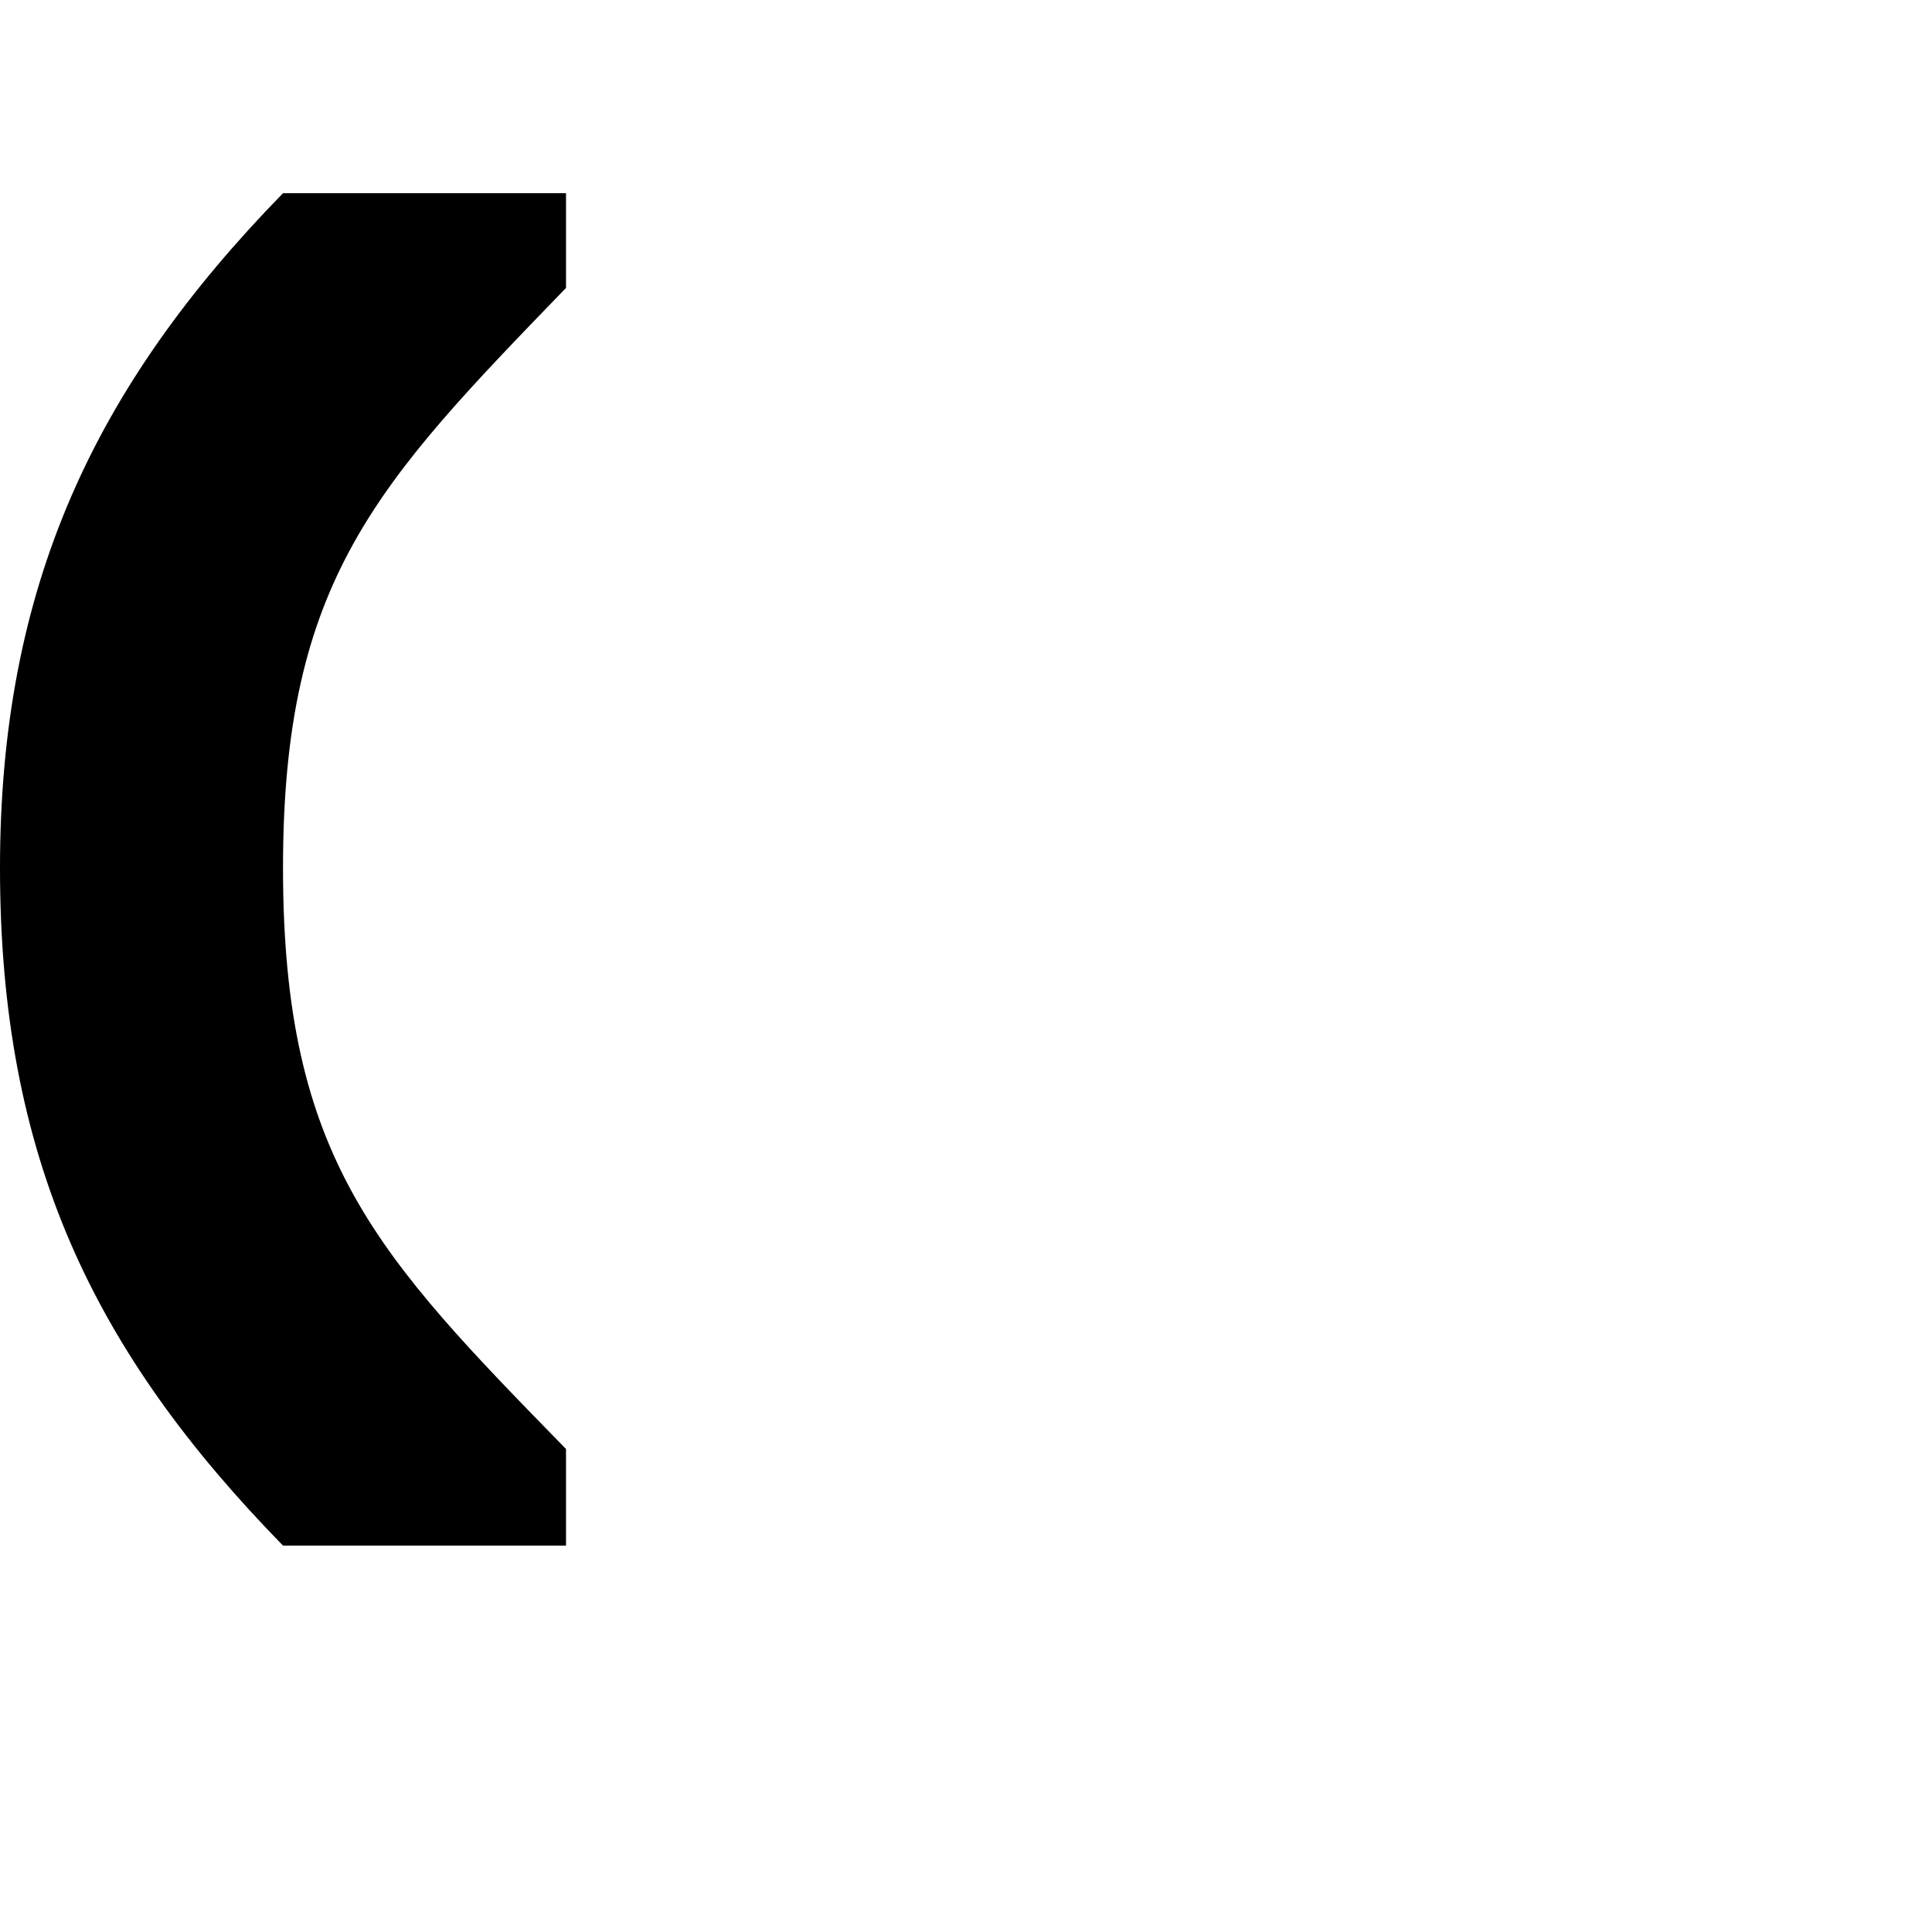
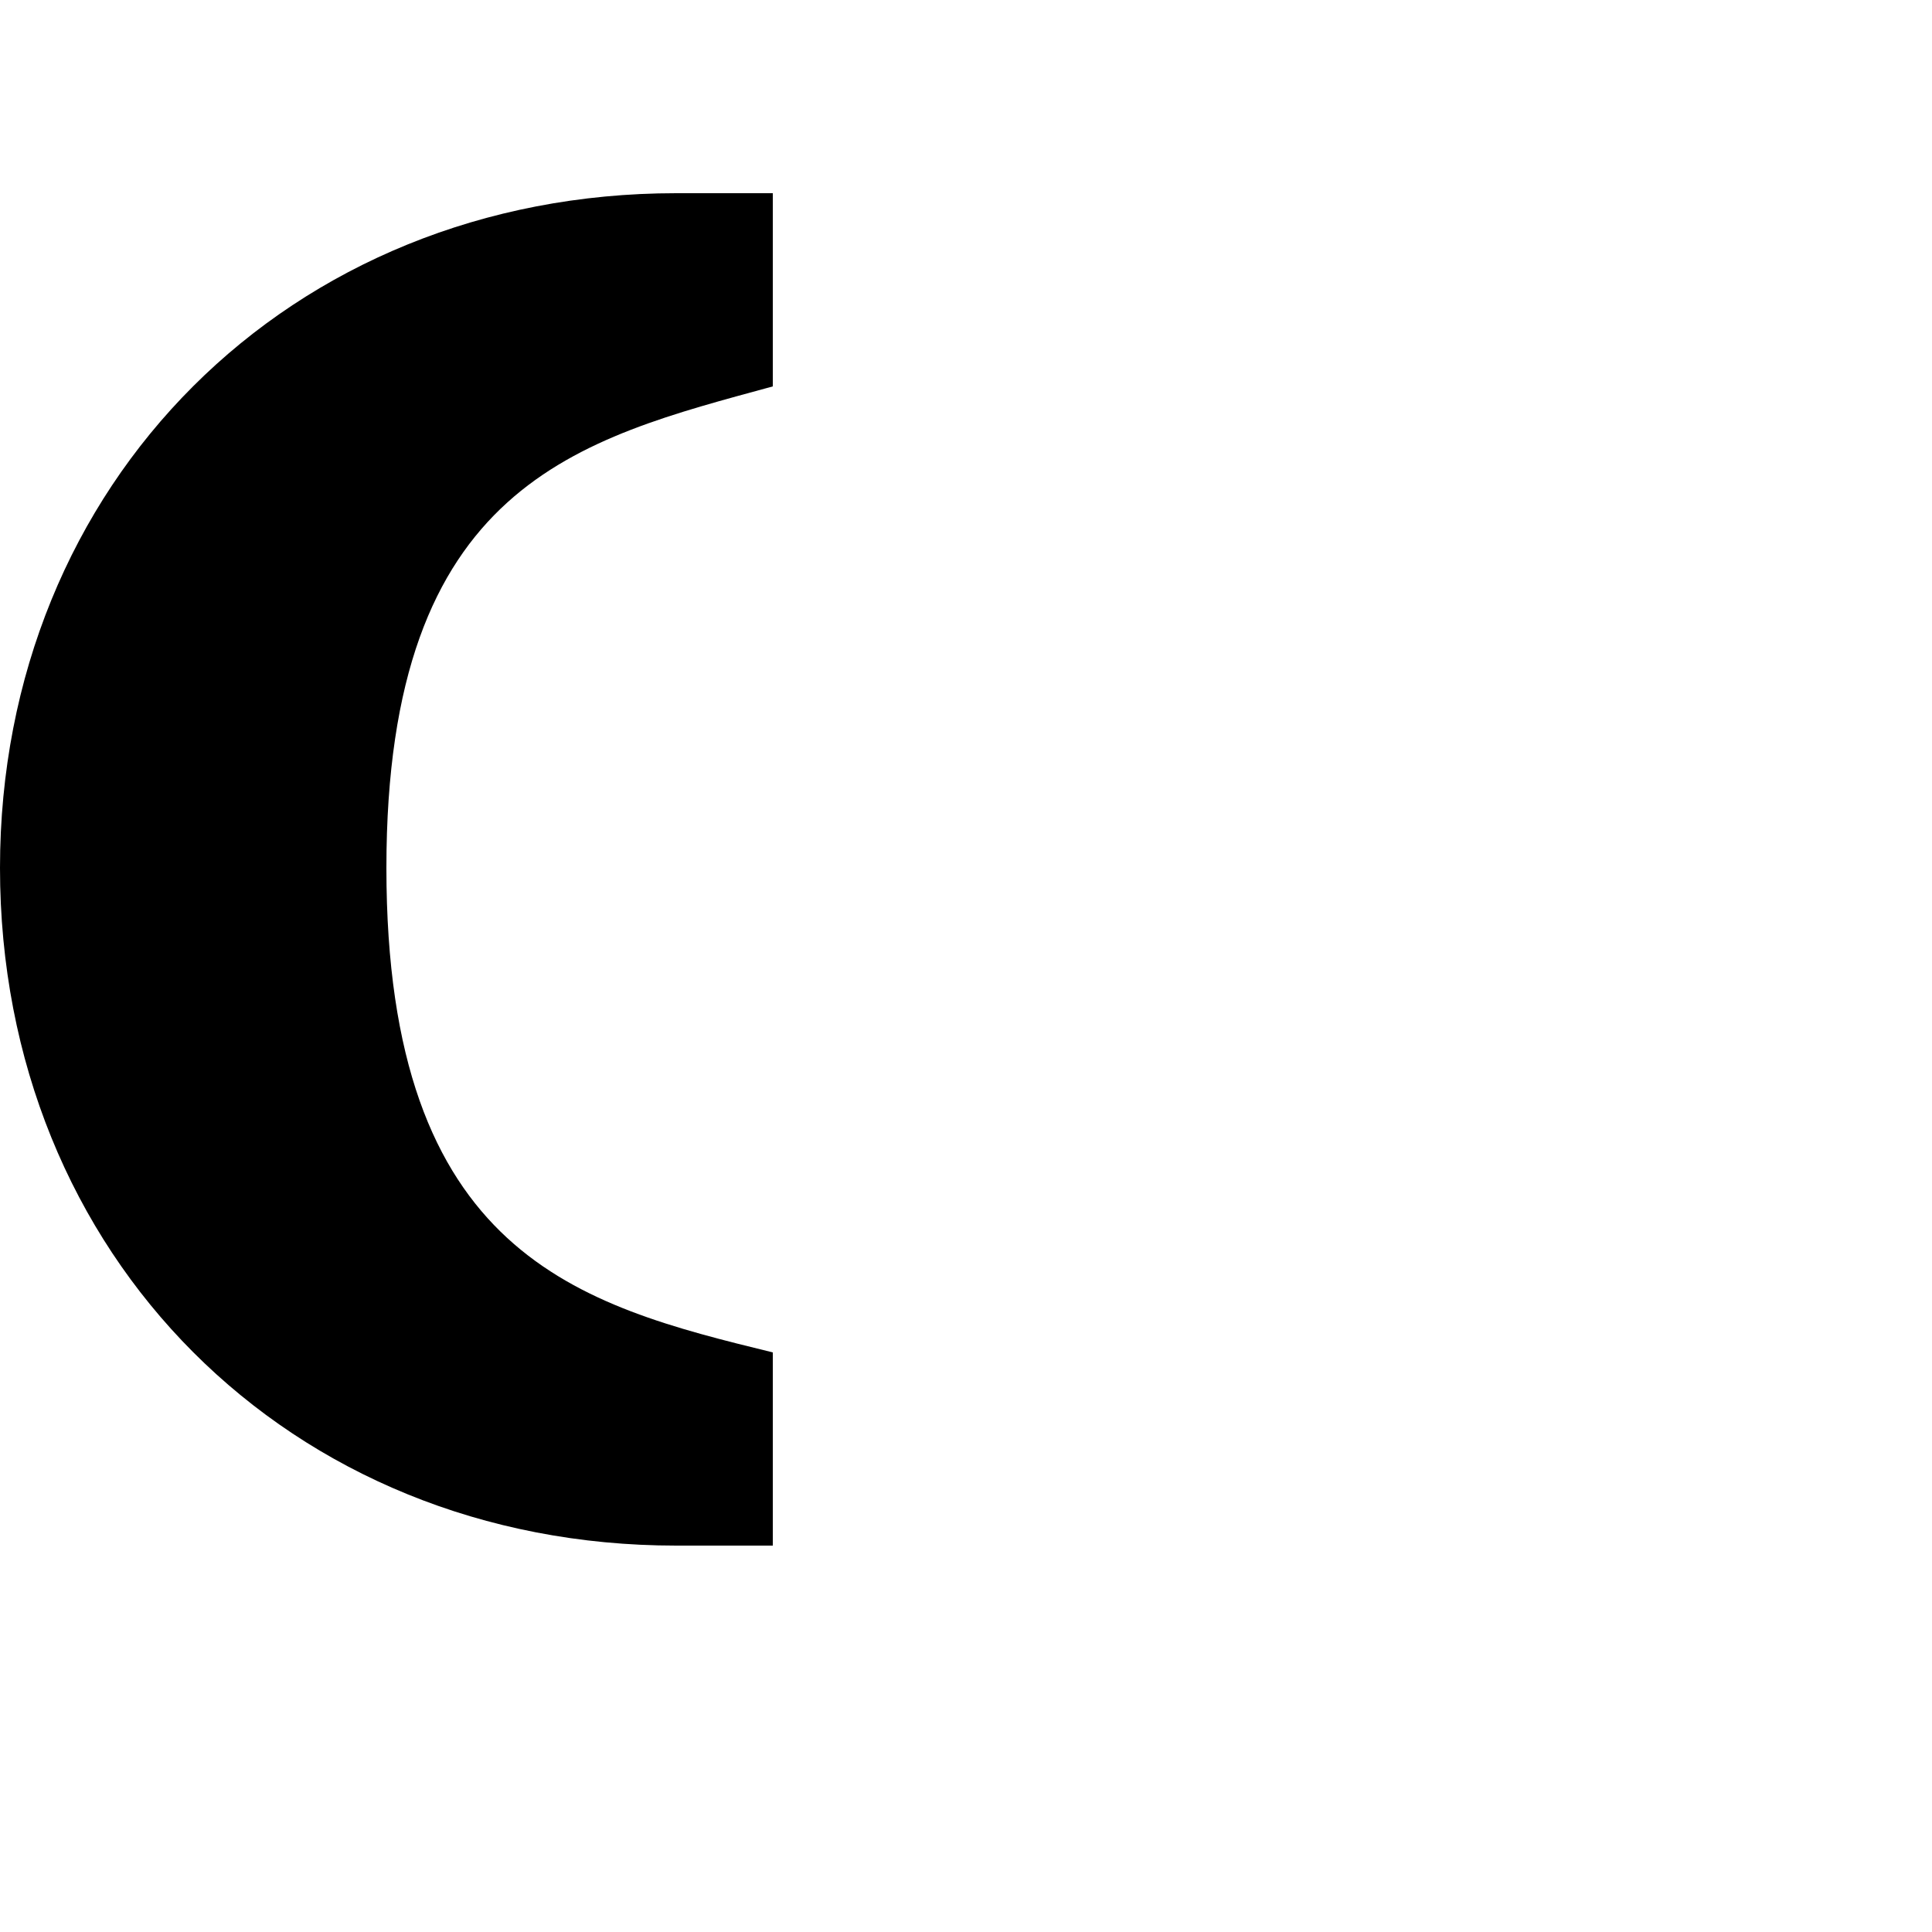
<svg xmlns="http://www.w3.org/2000/svg" height="1024" width="1024" version="1.1" id="svg4375" viewBox="0 0 1024 1024" xml:space="preserve">
  <defs id="defs4">
    <linearGradient id="linearGradient8000">
      <stop style="stop-color:#000000;stop-opacity:1;" offset="0" id="stop7998" />
    </linearGradient>
    <clipPath clipPathUnits="userSpaceOnUse" id="clipPath6029">
      <g id="use6031" />
    </clipPath>
  </defs>
  <g id="layer1" style="display:inline">
-     <path style="fill:#000000" d="m 150,102.4 h 150 v 50.2 C 200,256 150,307.2 150,460 c 0,154.4 50,205.6 150,308 v 51.2 H 150 C 50,716.8 0,614.4 0,460 0,311 50,204.8 150,102.4 Z" id="path12757" />
+     <path style="display:inline;fill:#000000" d="m 358.4,102.4 51.2,0 V 204.8 C 307.2,232.8 204.8,256 204.8,460 c 0,205.6 102.4,231.8 204.8,256.8 v 102.4 l -51.2,0 C 153.6,819.2 0,665.6 0,460 0,256 153.6,102.4 358.4,102.4 Z" id="path12757" />
  </g>
</svg>
